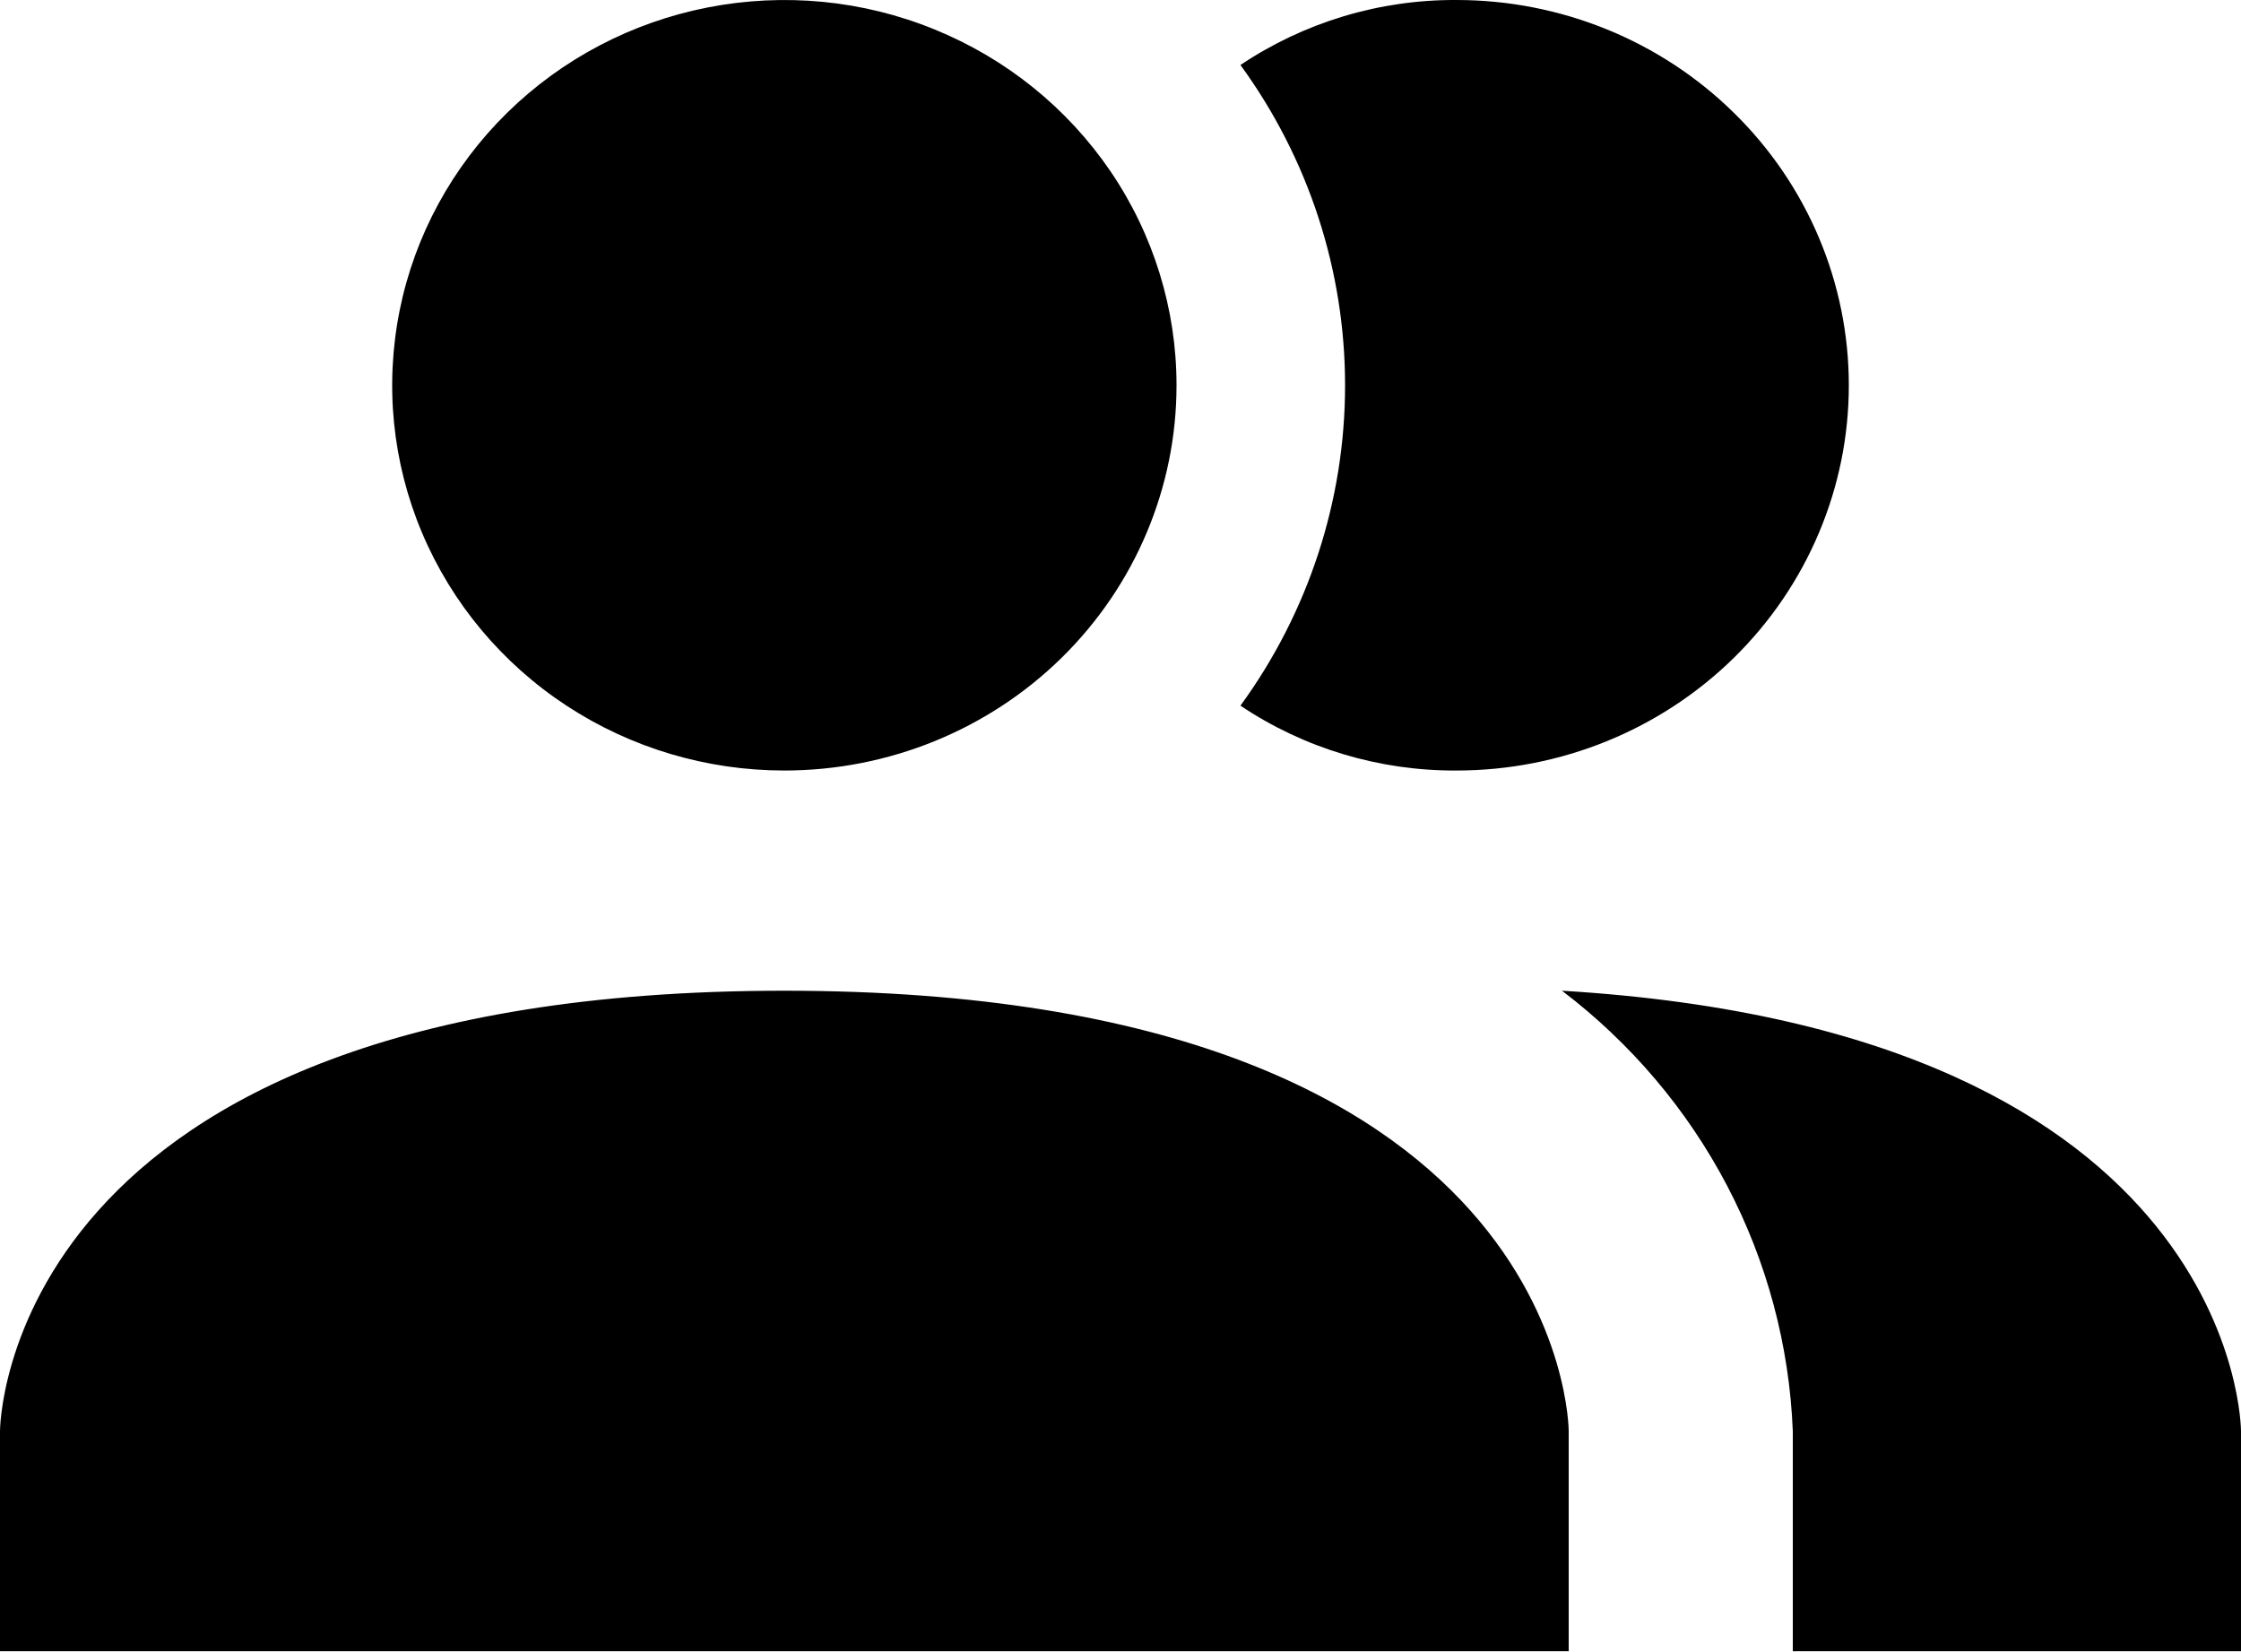
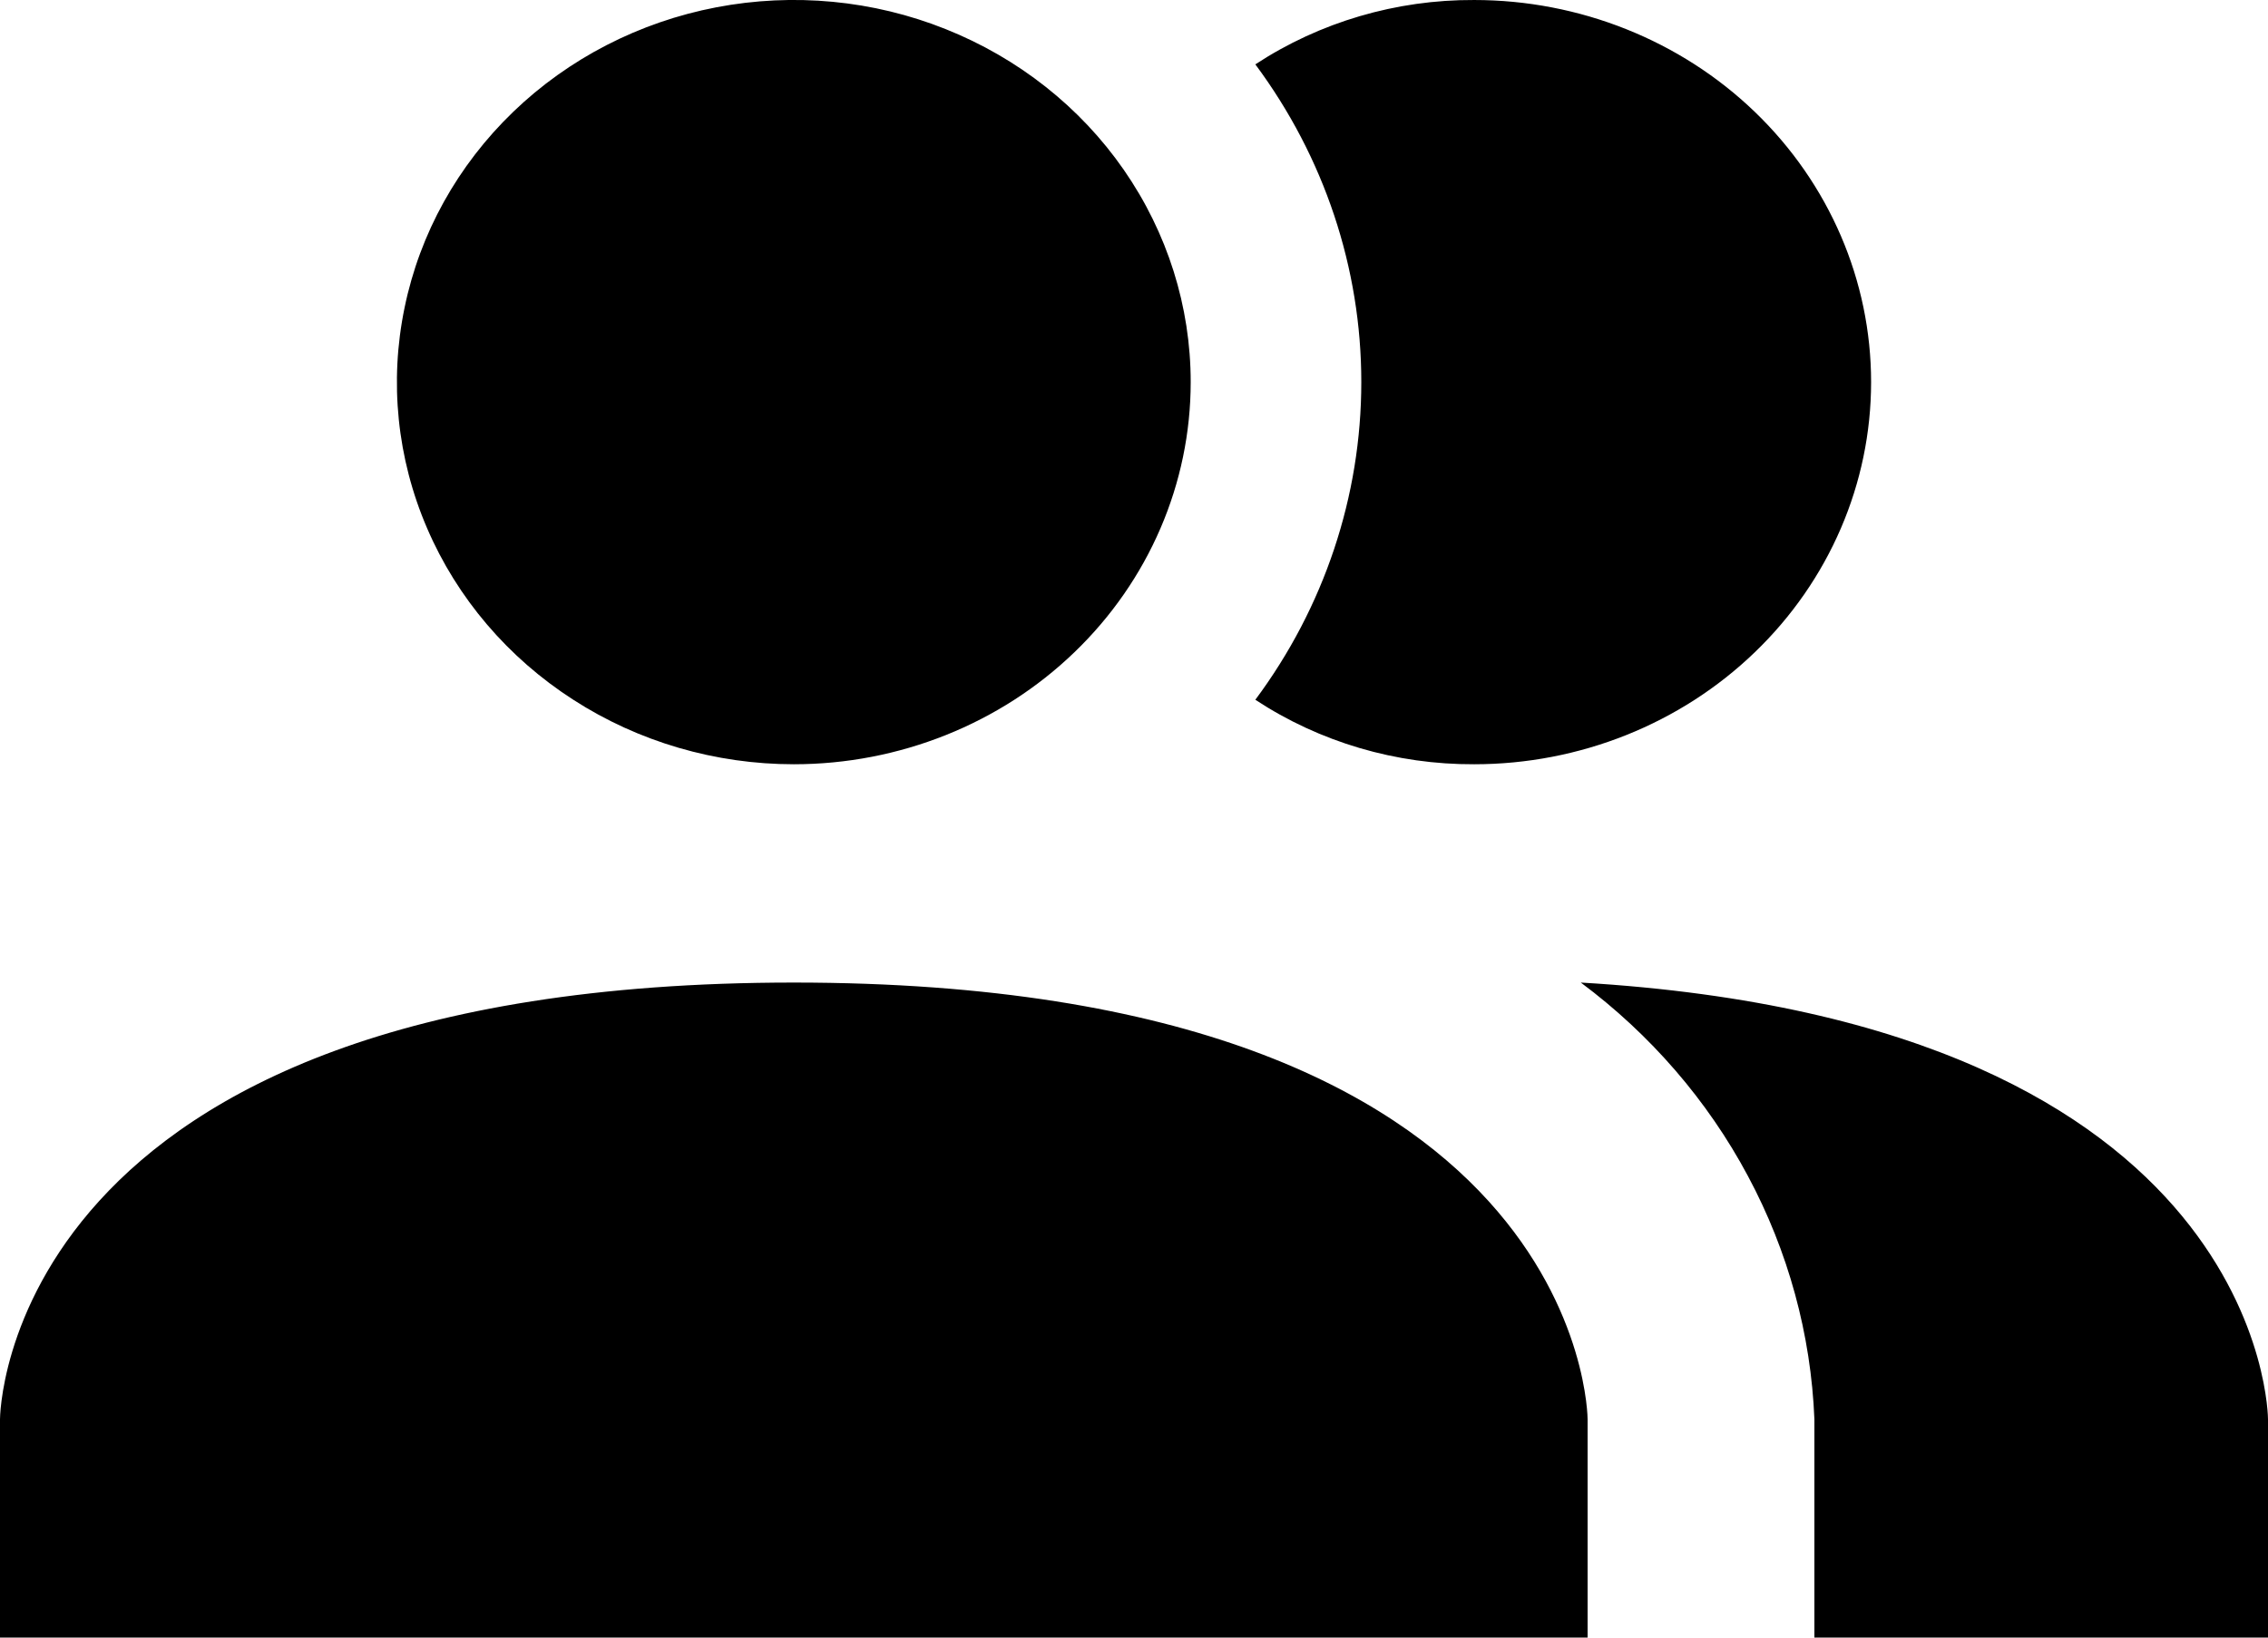
- <svg xmlns="http://www.w3.org/2000/svg" width="19" height="14" viewBox="0 0 19 14" fill="none">
-   <path d="M13.3 12.133V14H0V12.133C0 12.133 0 8.4 6.65 8.4C13.3 8.4 13.3 12.133 13.3 12.133ZM9.975 3.267C9.975 2.621 9.78 1.989 9.415 1.452C9.049 0.915 8.53 0.496 7.922 0.249C7.315 0.001 6.646 -0.063 6.001 0.063C5.356 0.189 4.764 0.5 4.299 0.957C3.834 1.414 3.517 1.996 3.389 2.629C3.261 3.263 3.326 3.92 3.578 4.517C3.83 5.114 4.256 5.624 4.803 5.983C5.35 6.342 5.992 6.533 6.65 6.533C7.532 6.533 8.378 6.189 9.001 5.577C9.625 4.964 9.975 4.133 9.975 3.267ZM13.243 8.4C13.827 8.844 14.305 9.408 14.643 10.053C14.981 10.698 15.171 11.408 15.2 12.133V14H19V12.133C19 12.133 19 8.745 13.243 8.4ZM12.35 4.90736e-05C11.696 -0.004 11.057 0.189 10.517 0.551C11.094 1.343 11.404 2.293 11.404 3.267C11.404 4.241 11.094 5.191 10.517 5.983C11.057 6.345 11.696 6.537 12.35 6.533C13.232 6.533 14.078 6.189 14.701 5.577C15.325 4.964 15.675 4.133 15.675 3.267C15.675 2.4 15.325 1.569 14.701 0.957C14.078 0.344 13.232 4.90736e-05 12.35 4.90736e-05Z" fill="currentColor" />
+ <svg xmlns="http://www.w3.org/2000/svg" width="18" height="13" viewBox="0 0 18 13" fill="none">
+   <path d="M12.6 11.267V13H0V11.267C0 11.267 0 7.8 6.3 7.8C12.6 7.8 12.6 11.267 12.6 11.267ZM9.45 3.033C9.45 2.433 9.265 1.847 8.919 1.348C8.573 0.849 8.081 0.461 7.505 0.231C6.93 0.001 6.297 -0.059 5.685 0.058C5.074 0.175 4.513 0.464 4.073 0.888C3.632 1.313 3.332 1.853 3.211 2.442C3.089 3.03 3.151 3.64 3.39 4.194C3.628 4.748 4.032 5.222 4.55 5.555C5.068 5.889 5.677 6.067 6.3 6.067C7.135 6.067 7.937 5.747 8.527 5.178C9.118 4.609 9.45 3.838 9.45 3.033ZM12.546 7.8C13.099 8.212 13.552 8.736 13.872 9.335C14.193 9.934 14.373 10.594 14.4 11.267V13H18V11.267C18 11.267 18 8.121 12.546 7.8ZM11.7 4.55683e-05C11.081 -0.003 10.475 0.175 9.963 0.511C10.51 1.247 10.804 2.129 10.804 3.033C10.804 3.938 10.51 4.82 9.963 5.555C10.475 5.892 11.081 6.07 11.7 6.067C12.535 6.067 13.337 5.747 13.927 5.178C14.518 4.609 14.85 3.838 14.85 3.033C14.85 2.229 14.518 1.457 13.927 0.888C13.337 0.32 12.535 4.55683e-05 11.7 4.55683e-05Z" fill="currentColor" />
</svg>
